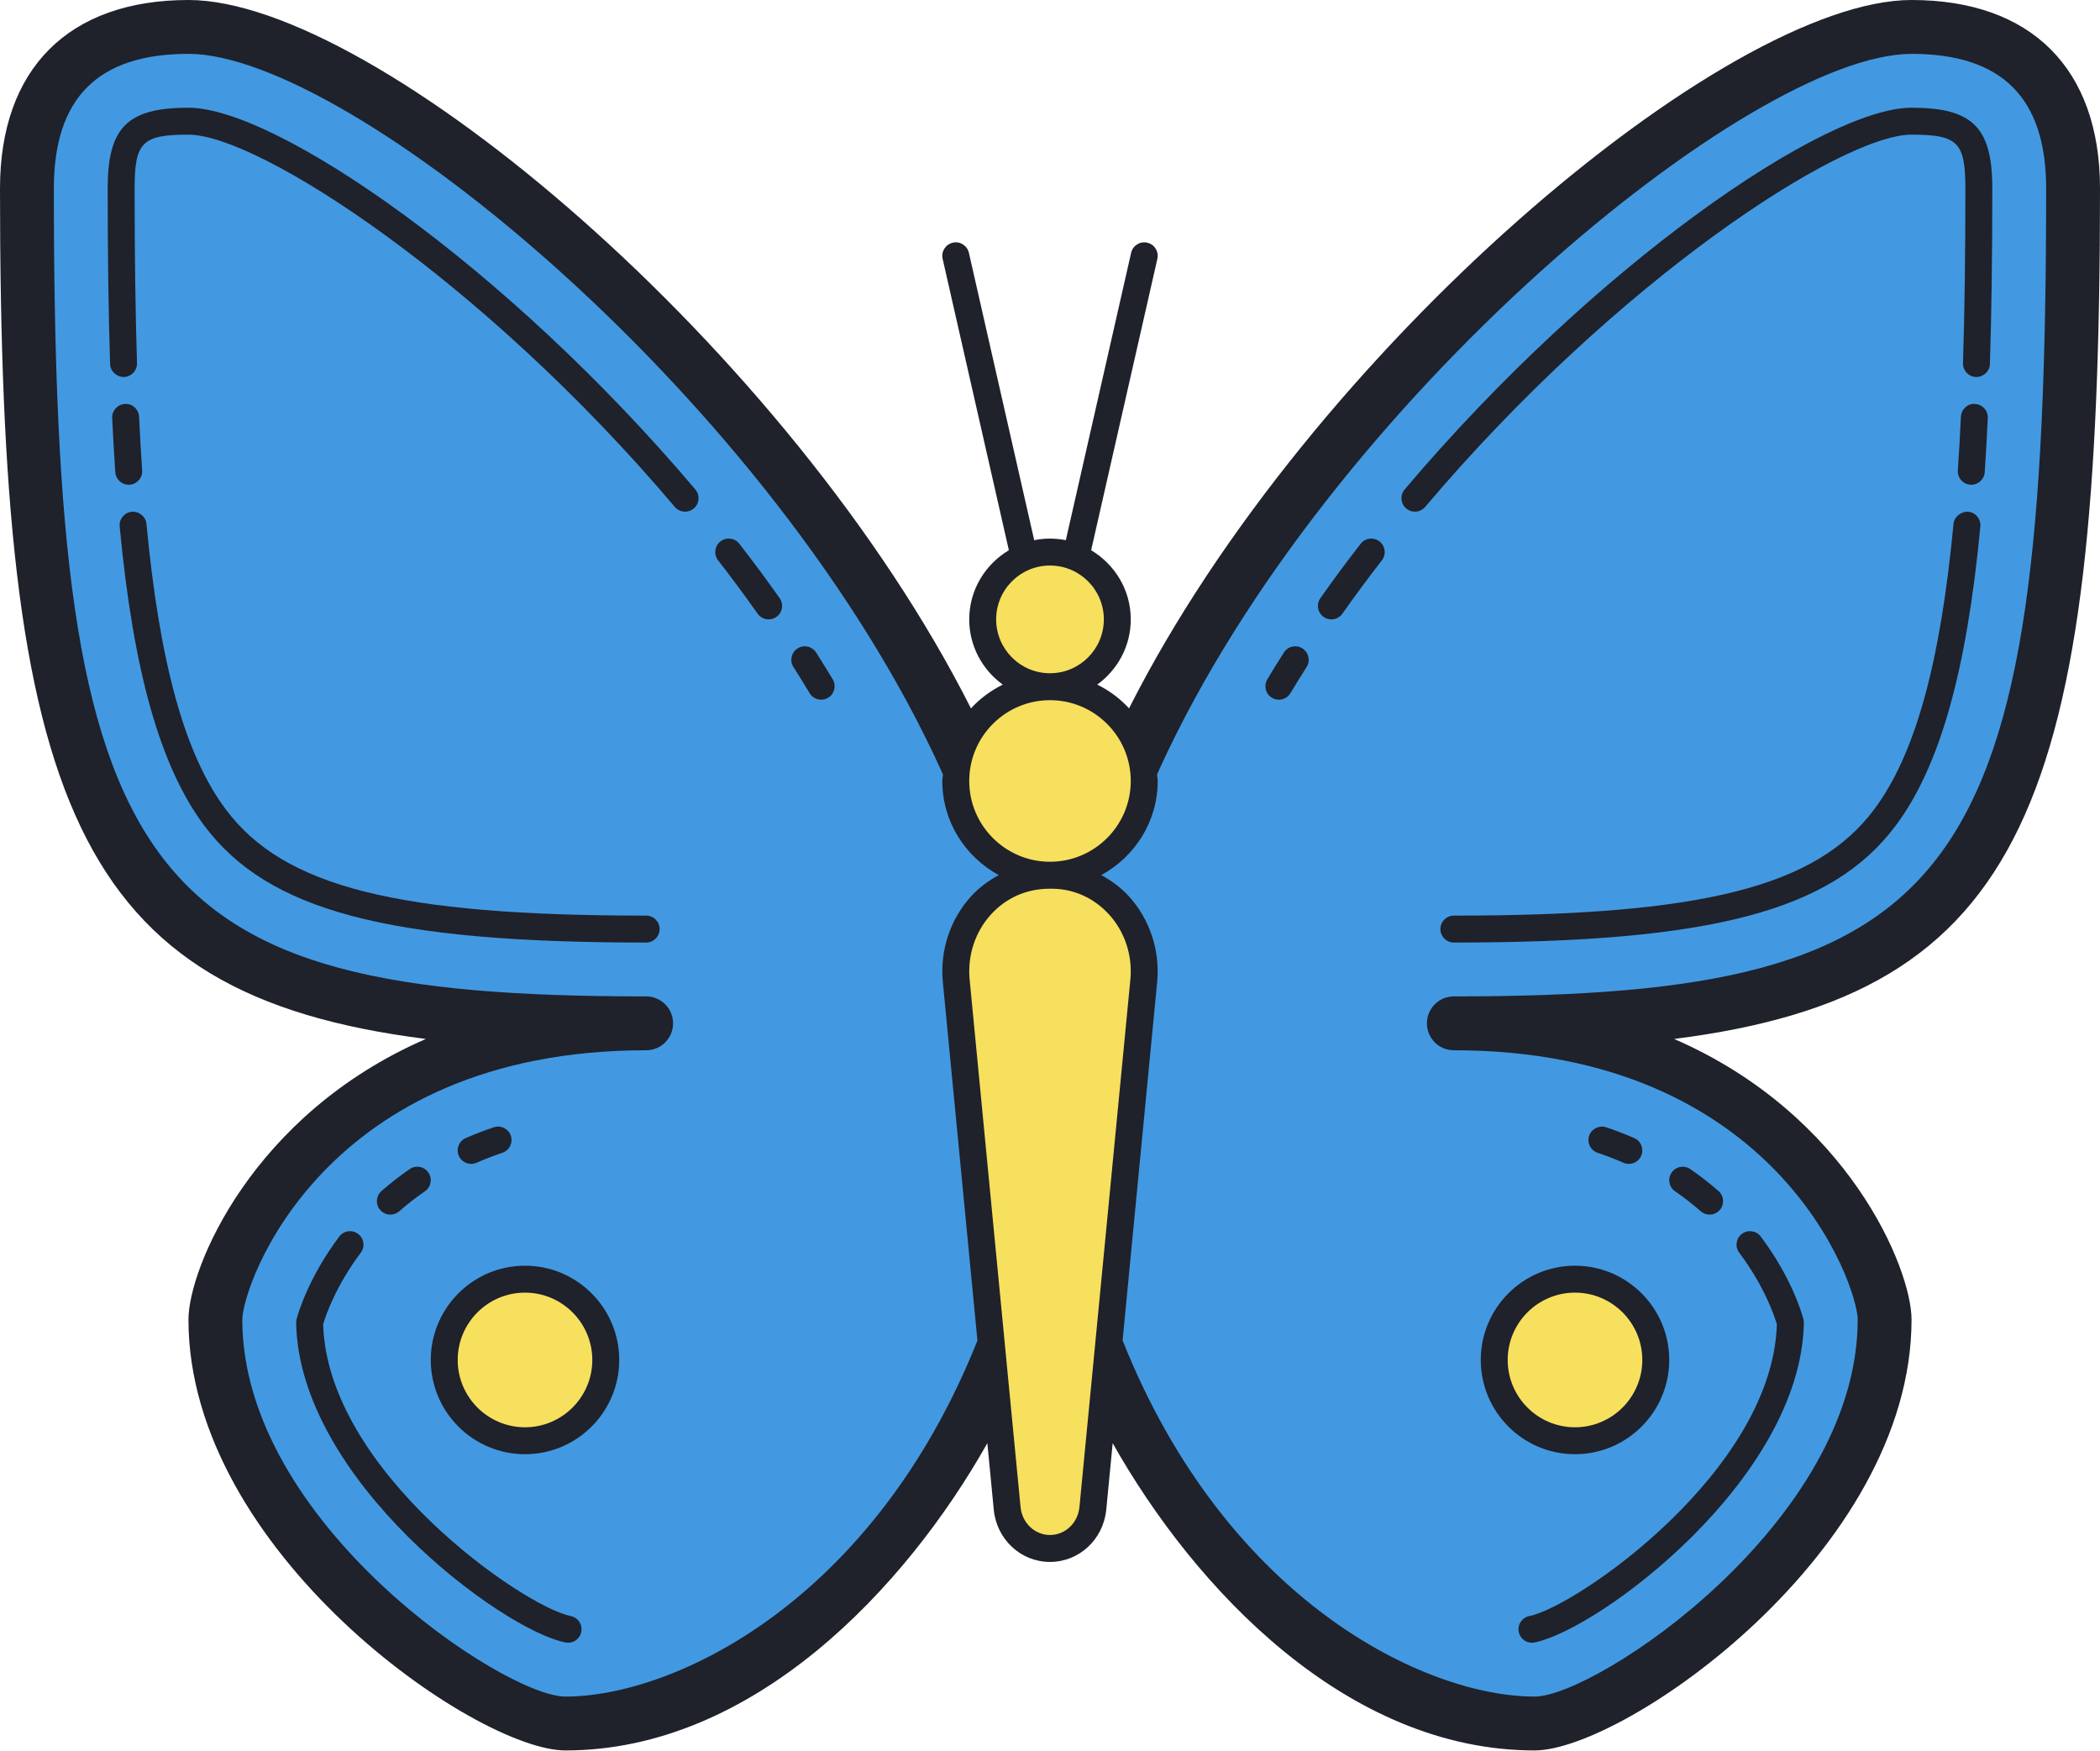
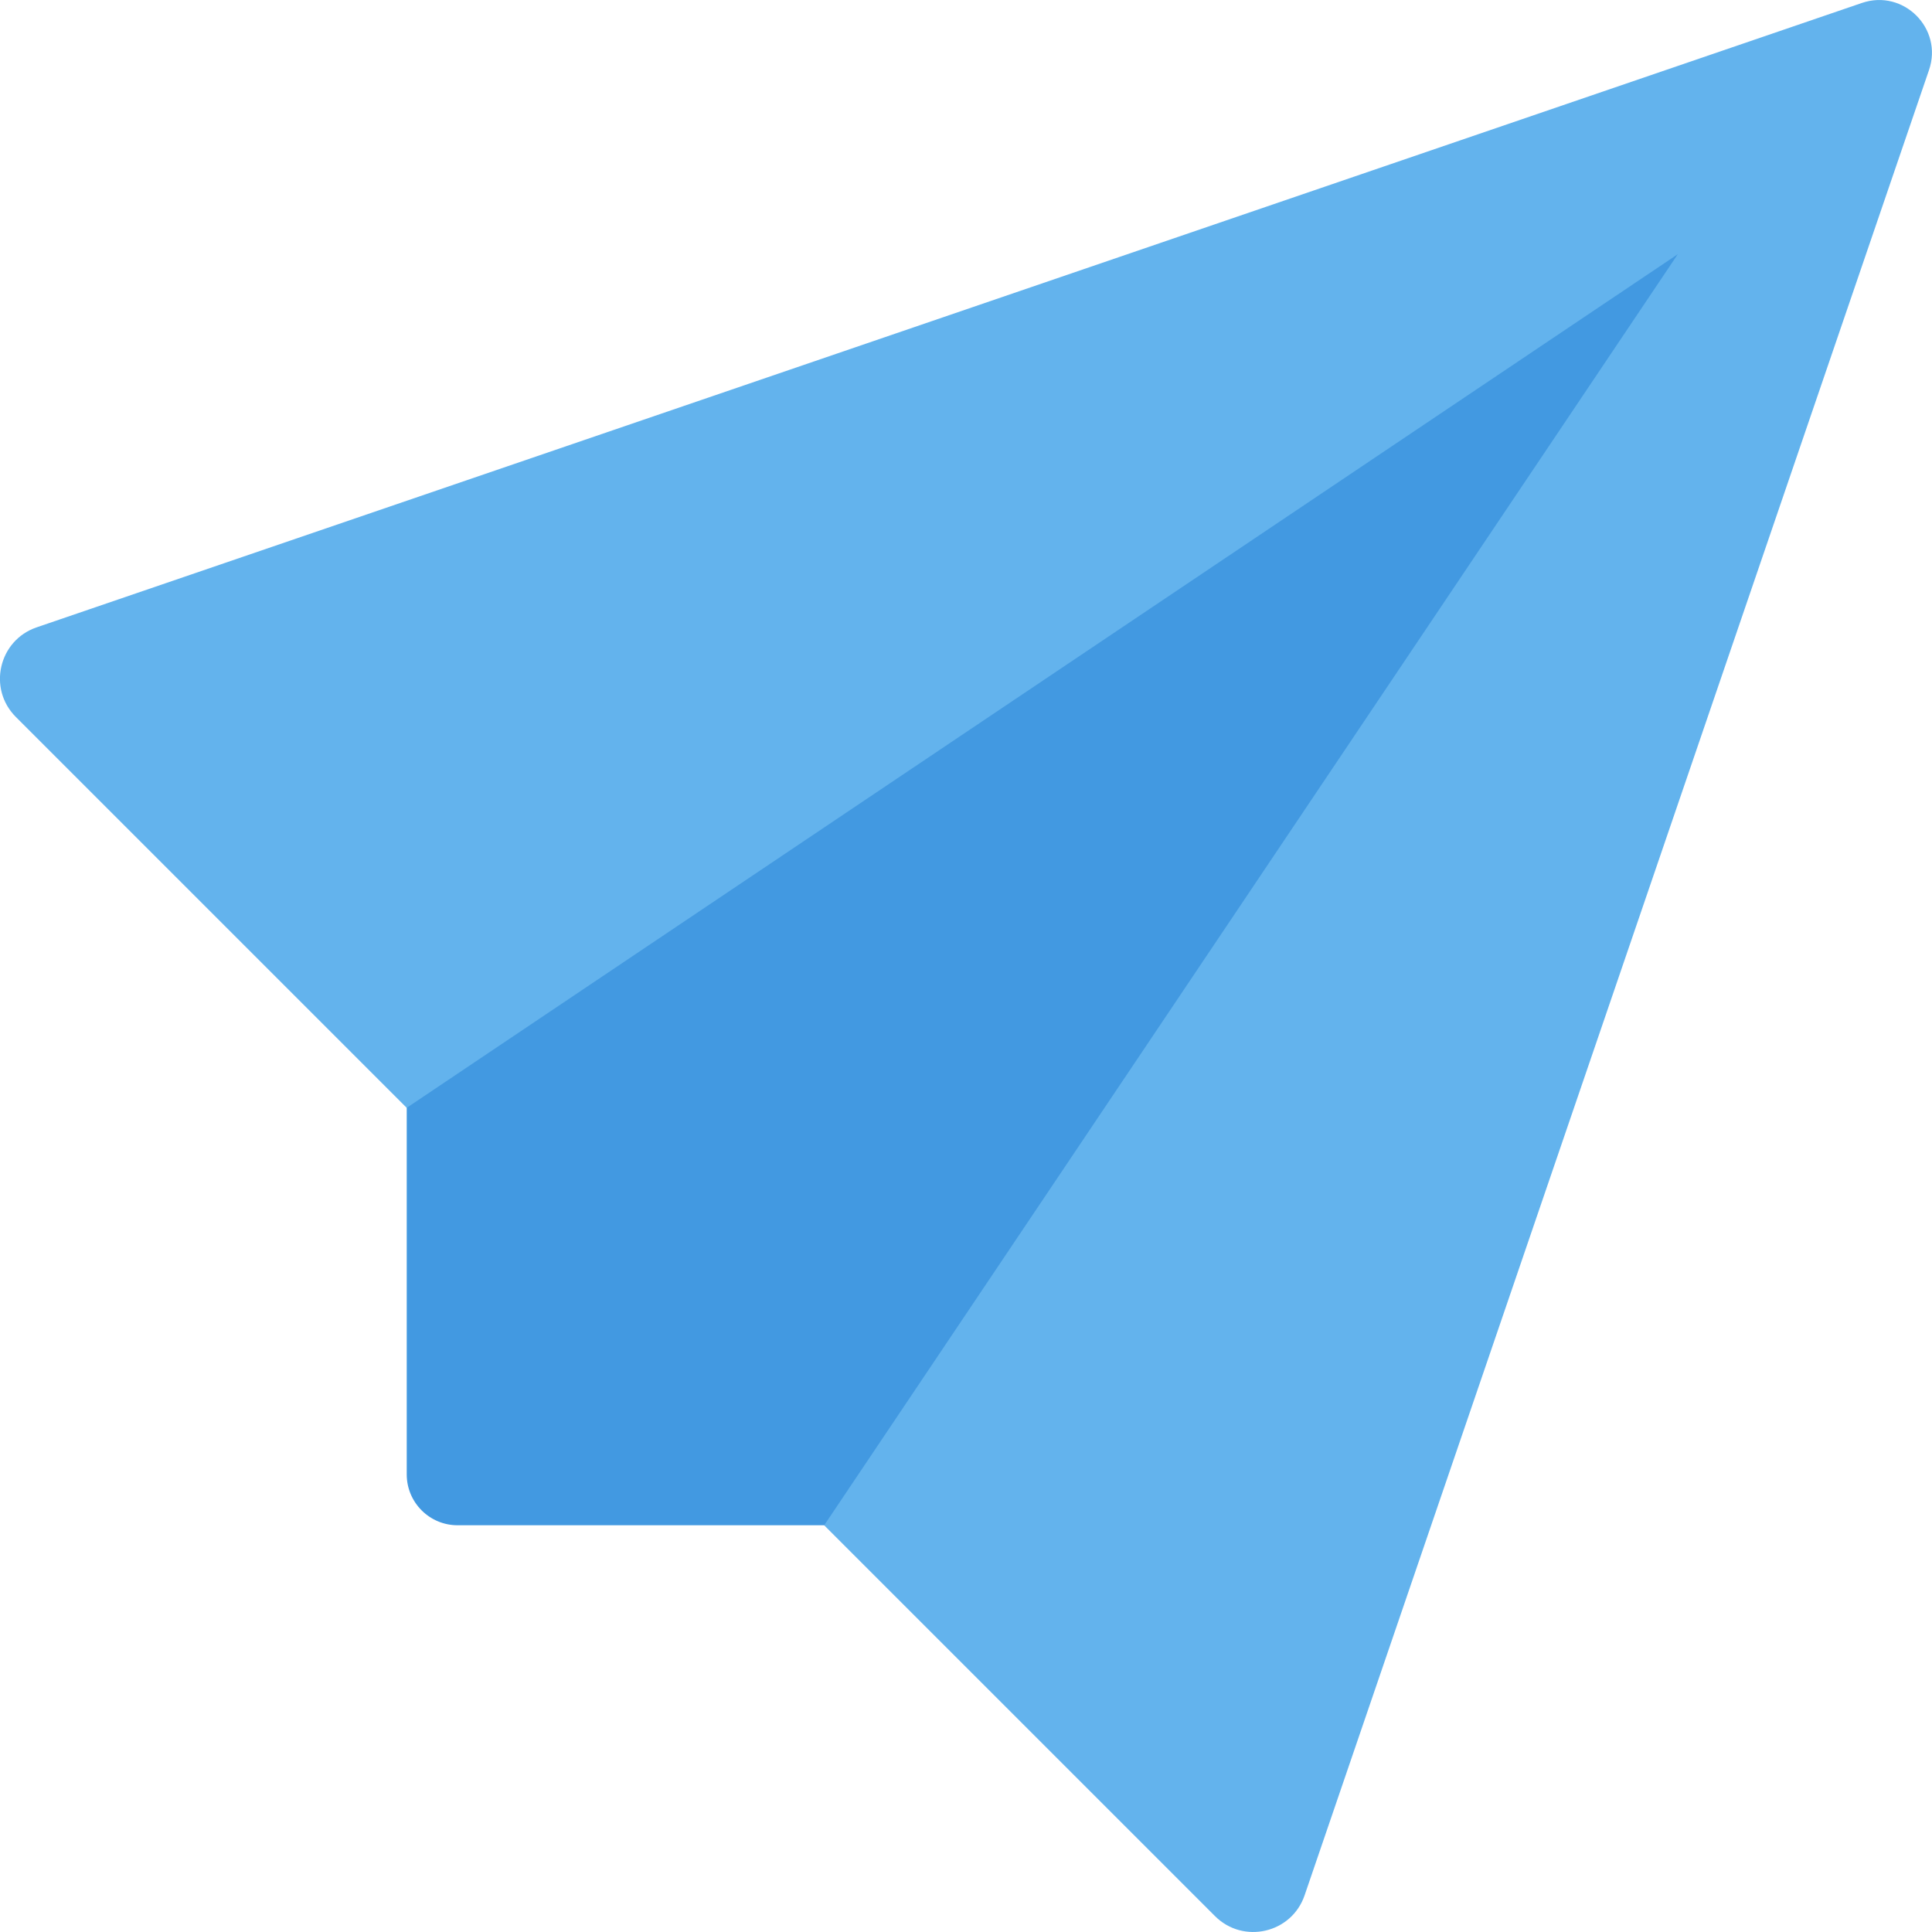
- <svg xmlns="http://www.w3.org/2000/svg" height="325" viewBox="0 0 390 325" width="390">
+ <svg xmlns="http://www.w3.org/2000/svg" height="400" viewBox="0 0 400 400" width="400">
  <g fill="none" fill-rule="nonzero">
-     <path d="m185 155c-25.5-72.75-114.75-150-150-150-17.25 0-30 8.25-30 30 0 132.75 17.5 155 115 155-61.46 0-80 45-80 55 0 40 50 75 65 75 25 0 67-23 85-80z" fill="#4299e1" />
-     <path d="m200 240c18 57 60 80 85 80 15 0 65-35 65-75 0-10-18.54-55-80-55 97.5 0 115-22.25 115-155 0-21.75-12.75-30-30-30-35.25 0-124.5 77.25-150 150z" fill="#4299e1" />
-     <g fill="#f6e05e">
-       <path d="m195.29 162.505c-.095 0-.195 0-.29 0s-.19 0-.29 0c-10.18 0-18.135 9.105-17.125 19.6l9.455 97.93c.41 4.24 3.85 7.465 7.96 7.465s7.55-3.225 7.96-7.465l9.455-97.93c1.01-10.49-6.945-19.6-17.125-19.6z" />
-       <path d="m195 127.5c-9.665 0-17.5 7.835-17.5 17.5s7.835 17.5 17.5 17.5 17.5-7.835 17.5-17.5-7.835-17.5-17.5-17.5z" />
-       <path d="m195 102.5c-6.904 0-12.5 5.596-12.5 12.5s5.596 12.5 12.5 12.5 12.5-5.596 12.5-12.5-5.596-12.5-12.5-12.5z" />
-       <path d="m292.5 237.5c-8.284 0-15 6.716-15 15s6.716 15 15 15 15-6.716 15-15-6.716-15-15-15z" />
-       <path d="m97.5 237.5c-8.284 0-15 6.716-15 15s6.716 15 15 15c8.284 0 15-6.716 15-15s-6.716-15-15-15z" />
-     </g>
-     <path d="m365.52 95.01c-1.265-.06-2.595.88-2.725 2.255-2.465 26.045-7.155 42.9-14.75 53.035-10.745 14.365-31.9 19.7-78.045 19.7-1.38 0-2.5 1.12-2.5 2.5s1.12 2.5 2.5 2.5c47.975 0 70.21-5.885 82.05-21.7 8.17-10.905 13.17-28.56 15.73-55.565.125-1.375-.88-2.595-2.26-2.725zm1.26-20.005c-1.34-.14-2.555 1-2.61 2.38-.16 3.405-.35 6.72-.57 9.945-.095 1.38.945 2.575 2.325 2.665.055.005.115.005.175.005 1.305 0 2.4-1.01 2.49-2.33.22-3.265.41-6.61.57-10.055.07-1.375-.995-2.545-2.38-2.61zm-11.78-55.005c-16.155 0-58.795 29.11-94.14 70.885-.895 1.055-.76 2.63.295 3.525.465.395 1.04.59 1.615.59.71 0 1.415-.305 1.91-.885 35.695-42.19 77.335-69.115 90.32-69.115 8.6 0 10 1.4 10 10 0 12.4-.145 23.01-.445 32.42-.045 1.375 1.04 2.535 2.42 2.58 1.38.015 2.535-1.045 2.58-2.42.3-9.47.445-20.125.445-32.58 0-11.355-3.645-15-15-15zm-102.31 80.965c-2.57 3.305-5.07 6.675-7.48 10.095-.79 1.13-.52 2.69.605 3.485.44.31.945.455 1.44.455.78 0 1.56-.37 2.045-1.06 2.365-3.36 4.815-6.66 7.335-9.905.85-1.09.65-2.66-.44-3.505-1.085-.85-2.655-.66-3.505.435zm-10.8 19.43c-1.16-.74-2.71-.415-3.45.755-1.055 1.645-2.075 3.305-3.08 4.97-.71 1.18-.325 2.72.855 3.435.4.24.85.355 1.29.355.845 0 1.67-.43 2.145-1.21.975-1.625 1.98-3.245 3.005-4.855.74-1.16.395-2.705-.765-3.45zm88.1 125.475c-.8 27.28-37.27 52.46-45.97 54.18-1.355.265-2.235 1.58-1.97 2.935.235 1.19 1.28 2.015 2.445 2.015.16 0 .325-.015.49-.05 11.875-2.34 49.495-30.3 50.015-59.355.005-.235-.025-.465-.085-.69-.33-1.24-2.27-7.805-7.92-15.315-.825-1.11-2.395-1.335-3.495-.5-1.11.825-1.33 2.395-.5 3.495 4.71 6.27 6.55 11.805 6.99 13.285zm-14.14-20.975c.475.415 1.065.62 1.65.62.695 0 1.385-.29 1.88-.85.91-1.04.805-2.615-.23-3.53-1.645-1.44-3.405-2.81-5.235-4.07-1.125-.775-2.685-.51-3.475.645-.78 1.135-.495 2.69.645 3.475 1.665 1.145 3.27 2.395 4.765 3.71zm-19.15-10.86c1.68.565 3.28 1.19 4.805 1.855.325.14.665.205.995.205.965 0 1.885-.56 2.295-1.505.545-1.27-.035-2.74-1.3-3.29-1.65-.715-3.38-1.385-5.195-2-1.3-.425-2.73.27-3.17 1.565-.445 1.31.26 2.725 1.57 3.17z" fill="#1f212b" />
-     <path d="m390 35c0-22.24-12.76-35-35-35-34.465 0-111.785 65.155-145.32 131.52-1.67-1.82-3.67-3.305-5.91-4.41 3.76-2.725 6.23-7.12 6.23-12.11 0-5.47-2.975-10.22-7.36-12.84l12.3-54.11c.31-1.345-.535-2.685-1.885-2.99-1.355-.31-2.685.535-2.99 1.885l-12.125 53.35c-.955-.19-1.935-.295-2.94-.295s-1.985.105-2.935.295l-12.125-53.35c-.305-1.35-1.665-2.21-2.995-1.885-1.345.305-2.19 1.645-1.885 2.99l12.3 54.11c-4.385 2.625-7.36 7.37-7.36 12.84 0 4.99 2.475 9.385 6.23 12.115-2.24 1.105-4.235 2.59-5.91 4.41-33.595-66.525-110.615-131.525-145.32-131.525-22.245 0-35 12.76-35 35 0 113.93 13.665 149.63 79.095 157.9-32.315 14.02-44.095 42.64-44.095 52.1 0 43.1 53.36 80 70 80 34.885 0 63.185-30.125 78.365-57.05l1.19 12.33c.53 5.54 5.025 9.72 10.445 9.72s9.91-4.18 10.45-9.72l1.19-12.33c15.22 27 43.465 57.05 78.36 57.05 16.64 0 70-36.9 70-80 0-9.46-11.78-38.08-44.09-52.1 65.425-8.27 79.09-43.97 79.09-157.9zm-205 80c0-5.515 4.485-10 10-10s10 4.485 10 10-4.485 10-10 10-10-4.485-10-10zm10 15c8.27 0 15 6.73 15 15s-6.73 15-15 15-15-6.73-15-15 6.73-15 15-15zm-90 185c-11.395 0-60-32.295-60-70 0-6.23 14.895-50 75-50 2.76 0 5-2.235 5-5s-2.24-5-5-5c-94.58 0-110-21.03-110-150 0-16.82 8.18-25 25-25 30.03 0 109 64.71 140.04 133.6.03.065.055.125.08.185-.02.41-.12.8-.12 1.215 0 7.56 4.265 14.075 10.47 17.475-1.875 1.035-3.635 2.305-5.14 3.96-3.885 4.275-5.795 10.08-5.23 15.915l6.425 66.545c-19.325 48.495-56.34 66.105-76.525 66.105zm95.47-35.2c-.285 2.965-2.64 5.2-5.47 5.2s-5.185-2.235-5.47-5.2l-9.455-97.93c-.425-4.44 1.015-8.84 3.955-12.075 2.805-3.09 6.6-4.79 10.97-4.79h.29c4.085 0 7.875 1.705 10.685 4.795 2.94 3.235 4.38 7.635 3.95 12.07zm69.53-94.8c-2.765 0-5 2.235-5 5s2.235 5 5 5c60.105 0 75 43.77 75 50 0 37.705-48.61 70-60 70-20.225 0-57.205-17.64-76.52-66.13l6.42-66.52c.56-5.83-1.345-11.63-5.23-15.915-1.505-1.655-3.27-2.925-5.145-3.96 6.21-3.4 10.475-9.915 10.475-17.475 0-.405-.095-.78-.12-1.18.18-.405.35-.815.535-1.22 31.31-68.375 109.915-132.6 139.585-132.6 16.82 0 25 8.18 25 25 0 128.97-15.42 150-110 150z" fill="#1f212b" />
-     <path d="m120 170c-46.15 0-67.3-5.335-78.05-19.695-7.6-10.14-12.285-26.995-14.75-53.035-.13-1.37-1.385-2.36-2.72-2.255-1.375.13-2.385 1.355-2.255 2.725 2.55 27 7.55 44.66 15.725 55.565 11.84 15.81 34.075 21.695 82.05 21.695 1.38 0 2.5-1.12 2.5-2.5s-1.12-2.5-2.5-2.5zm-95.925-80.005c1.375-.095 2.42-1.285 2.325-2.665-.22-3.23-.41-6.545-.57-9.945-.065-1.375-1.25-2.5-2.615-2.38-1.38.065-2.445 1.235-2.38 2.61.16 3.44.355 6.785.575 10.055.09 1.32 1.19 2.33 2.495 2.33.055 0 .115 0 .17-.005zm10.925-69.995c-11.355 0-15 3.645-15 15 0 12.385.145 23.035.445 32.58.04 1.38 1.25 2.43 2.575 2.42 1.38-.045 2.465-1.195 2.42-2.58-.295-9.485-.44-20.09-.44-32.42 0-8.6 1.4-10 10-10 12.985 0 54.625 26.925 90.32 69.115.5.58 1.205.885 1.915.885.57 0 1.145-.195 1.61-.59 1.055-.895 1.185-2.47.295-3.525-35.345-41.775-77.985-70.885-94.14-70.885zm102.31 80.965c-.845-1.09-2.41-1.285-3.51-.445-1.09.85-1.29 2.415-.44 3.51 2.515 3.245 4.97 6.555 7.34 9.905.49.7 1.265 1.065 2.05 1.065.5 0 1-.145 1.44-.46 1.13-.795 1.395-2.355.6-3.48-2.415-3.425-4.91-6.79-7.48-10.095zm14.26 20.19c-.745-1.16-2.285-1.51-3.45-.765-1.165.74-1.51 2.285-.765 3.45 1.025 1.605 2.03 3.23 3.005 4.86.47.78 1.295 1.21 2.145 1.21.435 0 .88-.115 1.285-.355 1.185-.715 1.565-2.245.855-3.435-1-1.655-2.03-3.315-3.075-4.965zm-45.585 178.895c-8.7-1.72-45.175-26.9-45.975-54.18.44-1.485 2.285-7.01 6.99-13.28.83-1.105.605-2.67-.5-3.495-1.105-.84-2.675-.605-3.5.5-5.64 7.515-7.58 14.075-7.915 15.315-.06.225-.09.455-.085.69.52 29.06 38.14 57.015 50.015 59.355.165.035.325.05.485.05 1.17 0 2.215-.825 2.45-2.015.27-1.36-.61-2.68-1.965-2.94zm-33.485-74.535c.585 0 1.175-.205 1.65-.62 1.485-1.31 3.09-2.56 4.77-3.715 1.135-.78 1.42-2.34.635-3.475-.785-1.14-2.34-1.435-3.48-.635-1.835 1.265-3.595 2.635-5.23 4.065-1.04.915-1.14 2.49-.23 3.53.5.56 1.19.85 1.885.85zm15-9.42c.33 0 .67-.07.995-.205 1.525-.665 3.125-1.29 4.8-1.855 1.31-.44 2.01-1.86 1.57-3.17-.445-1.305-1.87-2.015-3.165-1.565-1.82.615-3.55 1.29-5.2 2-1.265.55-1.85 2.025-1.295 3.29.41.94 1.33 1.505 2.295 1.505zm205 53.905c9.65 0 17.5-7.85 17.5-17.5s-7.85-17.5-17.5-17.5-17.5 7.85-17.5 17.5 7.85 17.5 17.5 17.5zm0-30c6.895 0 12.5 5.605 12.5 12.5s-5.605 12.5-12.5 12.5-12.5-5.605-12.5-12.5 5.605-12.5 12.5-12.5z" fill="#1f212b" />
-     <path d="m97.5 235c-9.65 0-17.5 7.85-17.5 17.5s7.85 17.5 17.5 17.5 17.5-7.85 17.5-17.5-7.85-17.5-17.5-17.5zm0 30c-6.89 0-12.5-5.605-12.5-12.5s5.61-12.5 12.5-12.5 12.5 5.605 12.5 12.5-5.61 12.5-12.5 12.5z" fill="#1f212b" />
+     <path d="m385.484.611-377.895 129.274c-7.863 2.684-10.179 12.684-4.305 18.558l248.263 248.263c5.874 5.874 15.874 3.558 18.558-4.305l129.274-377.895c2.958-8.6-5.284-16.842-13.895-13.895z" fill="#63b3ed" />
+     <path d="m347.368 52.632-263.158 176.726v75.905c0 5.811 4.716 10.526 10.526 10.526h75.905z" fill="#4299e1" />
  </g>
</svg>
